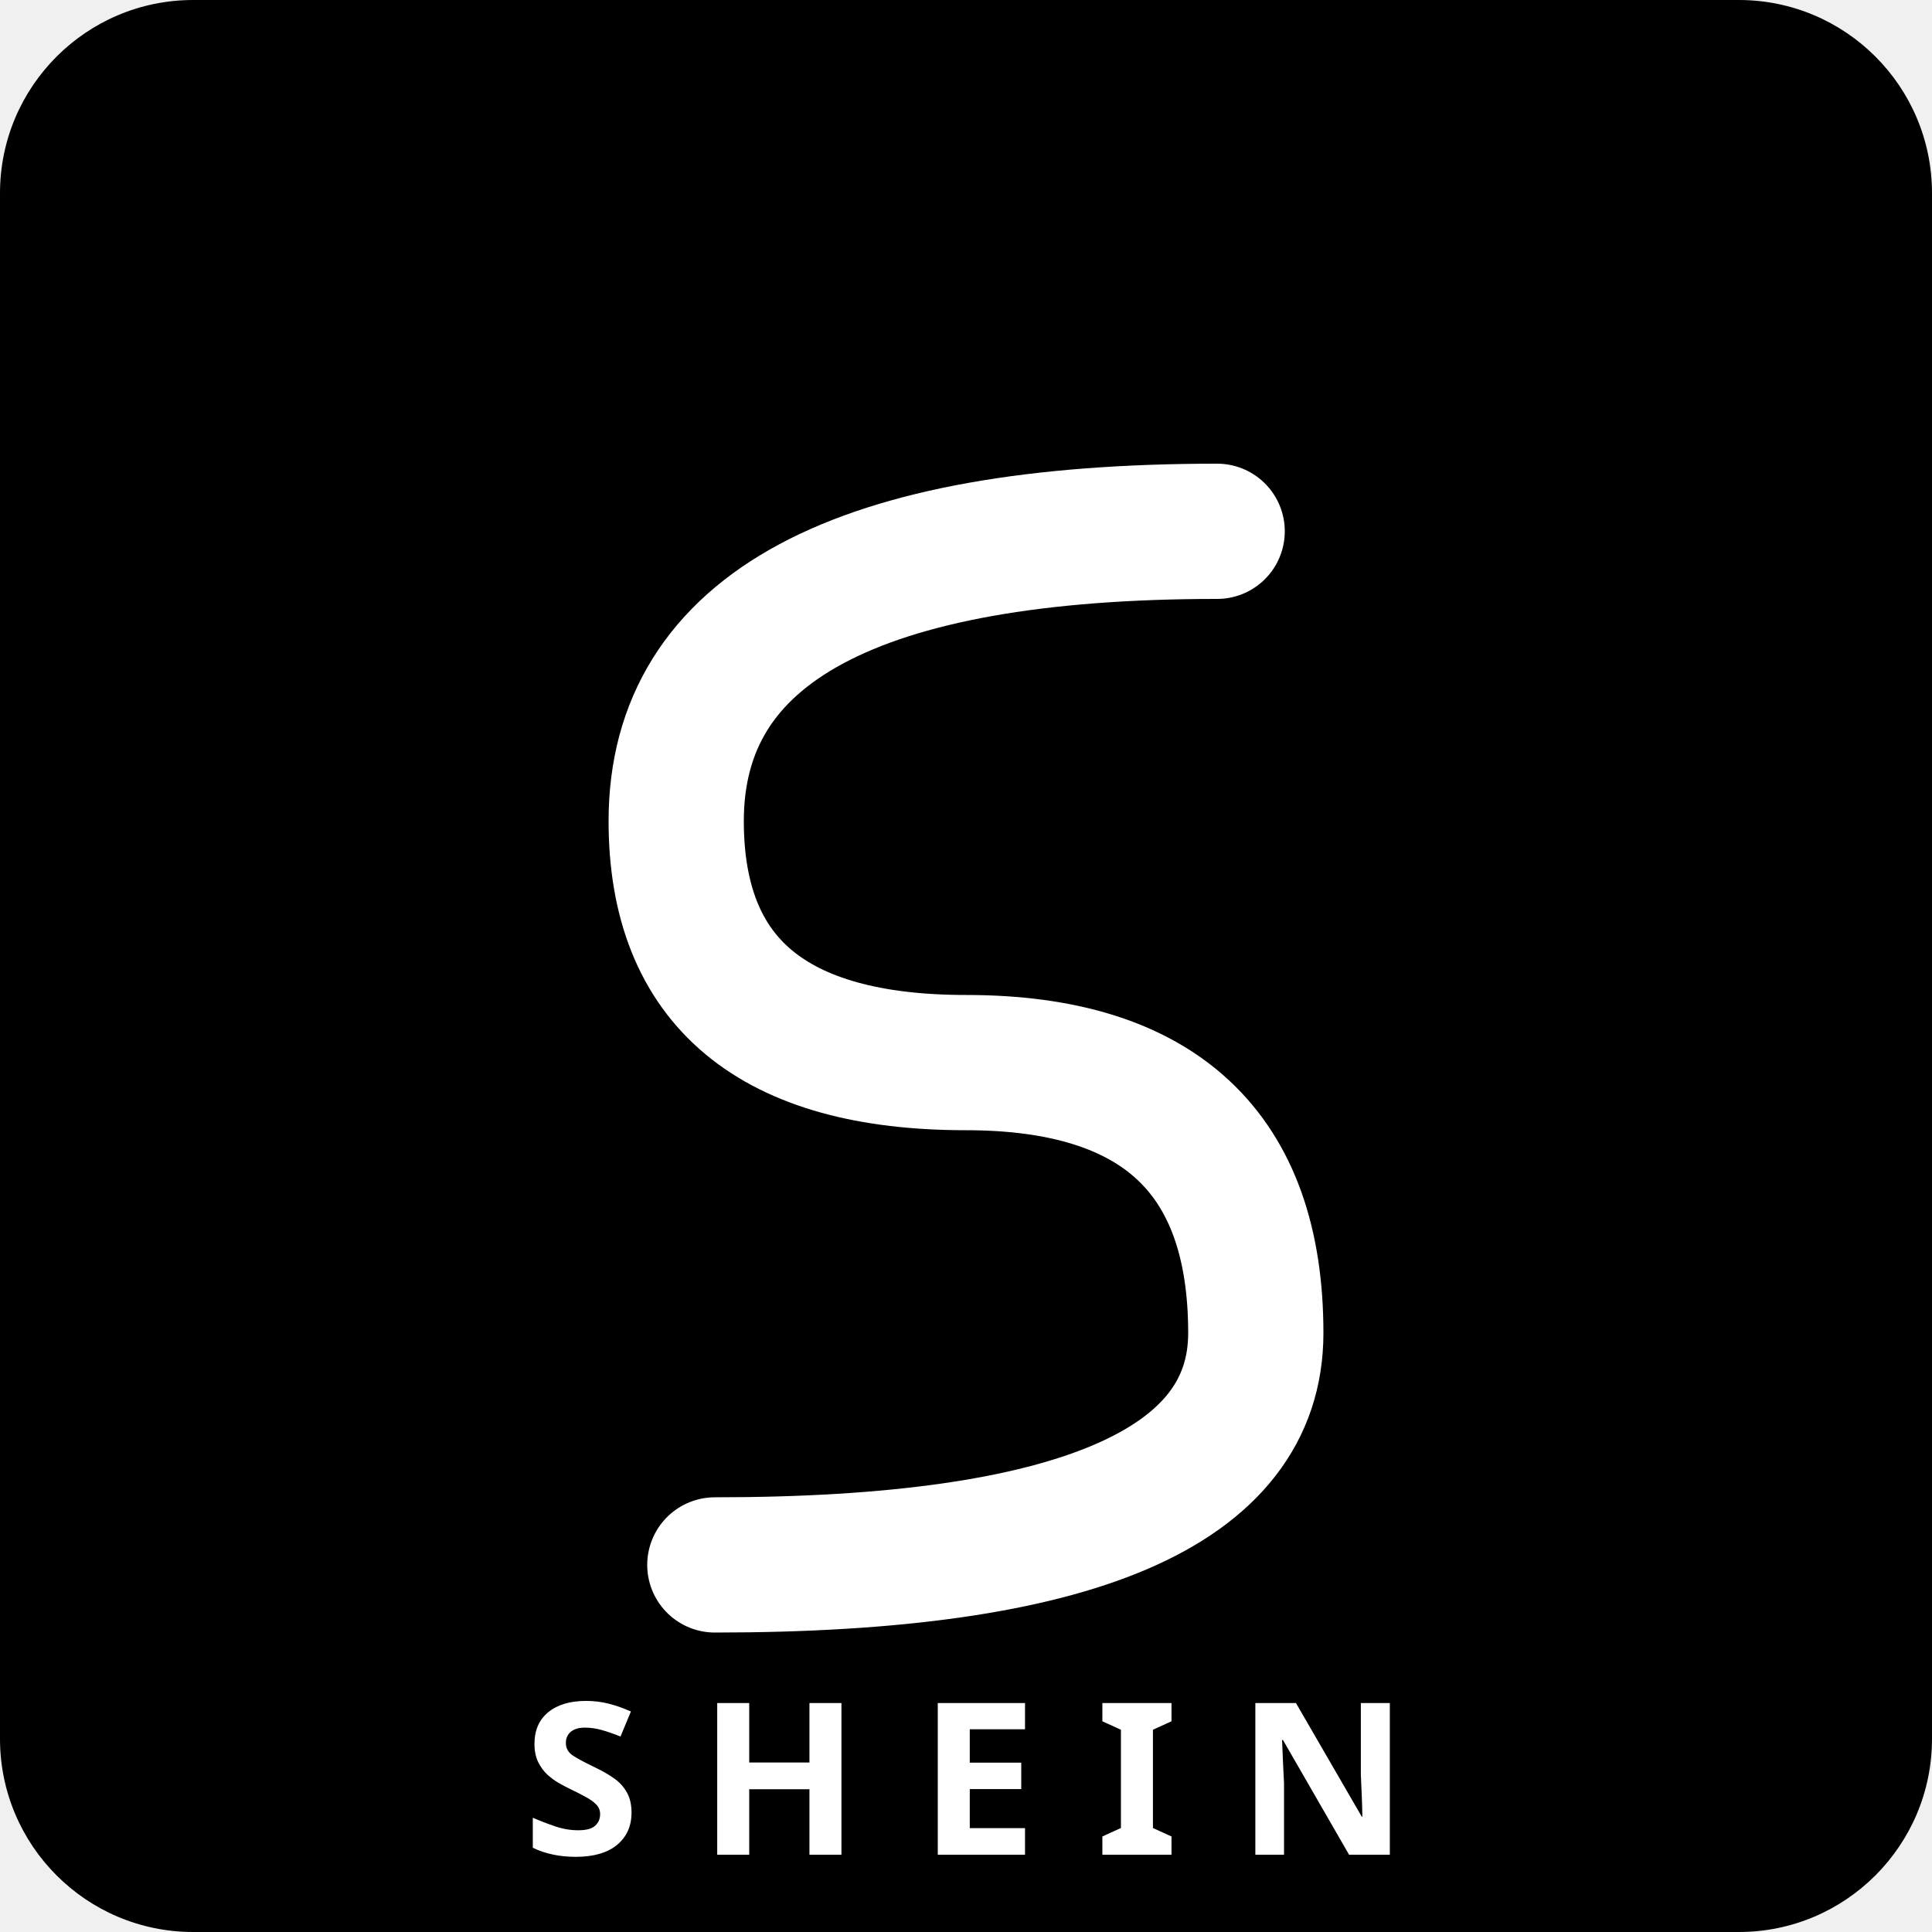
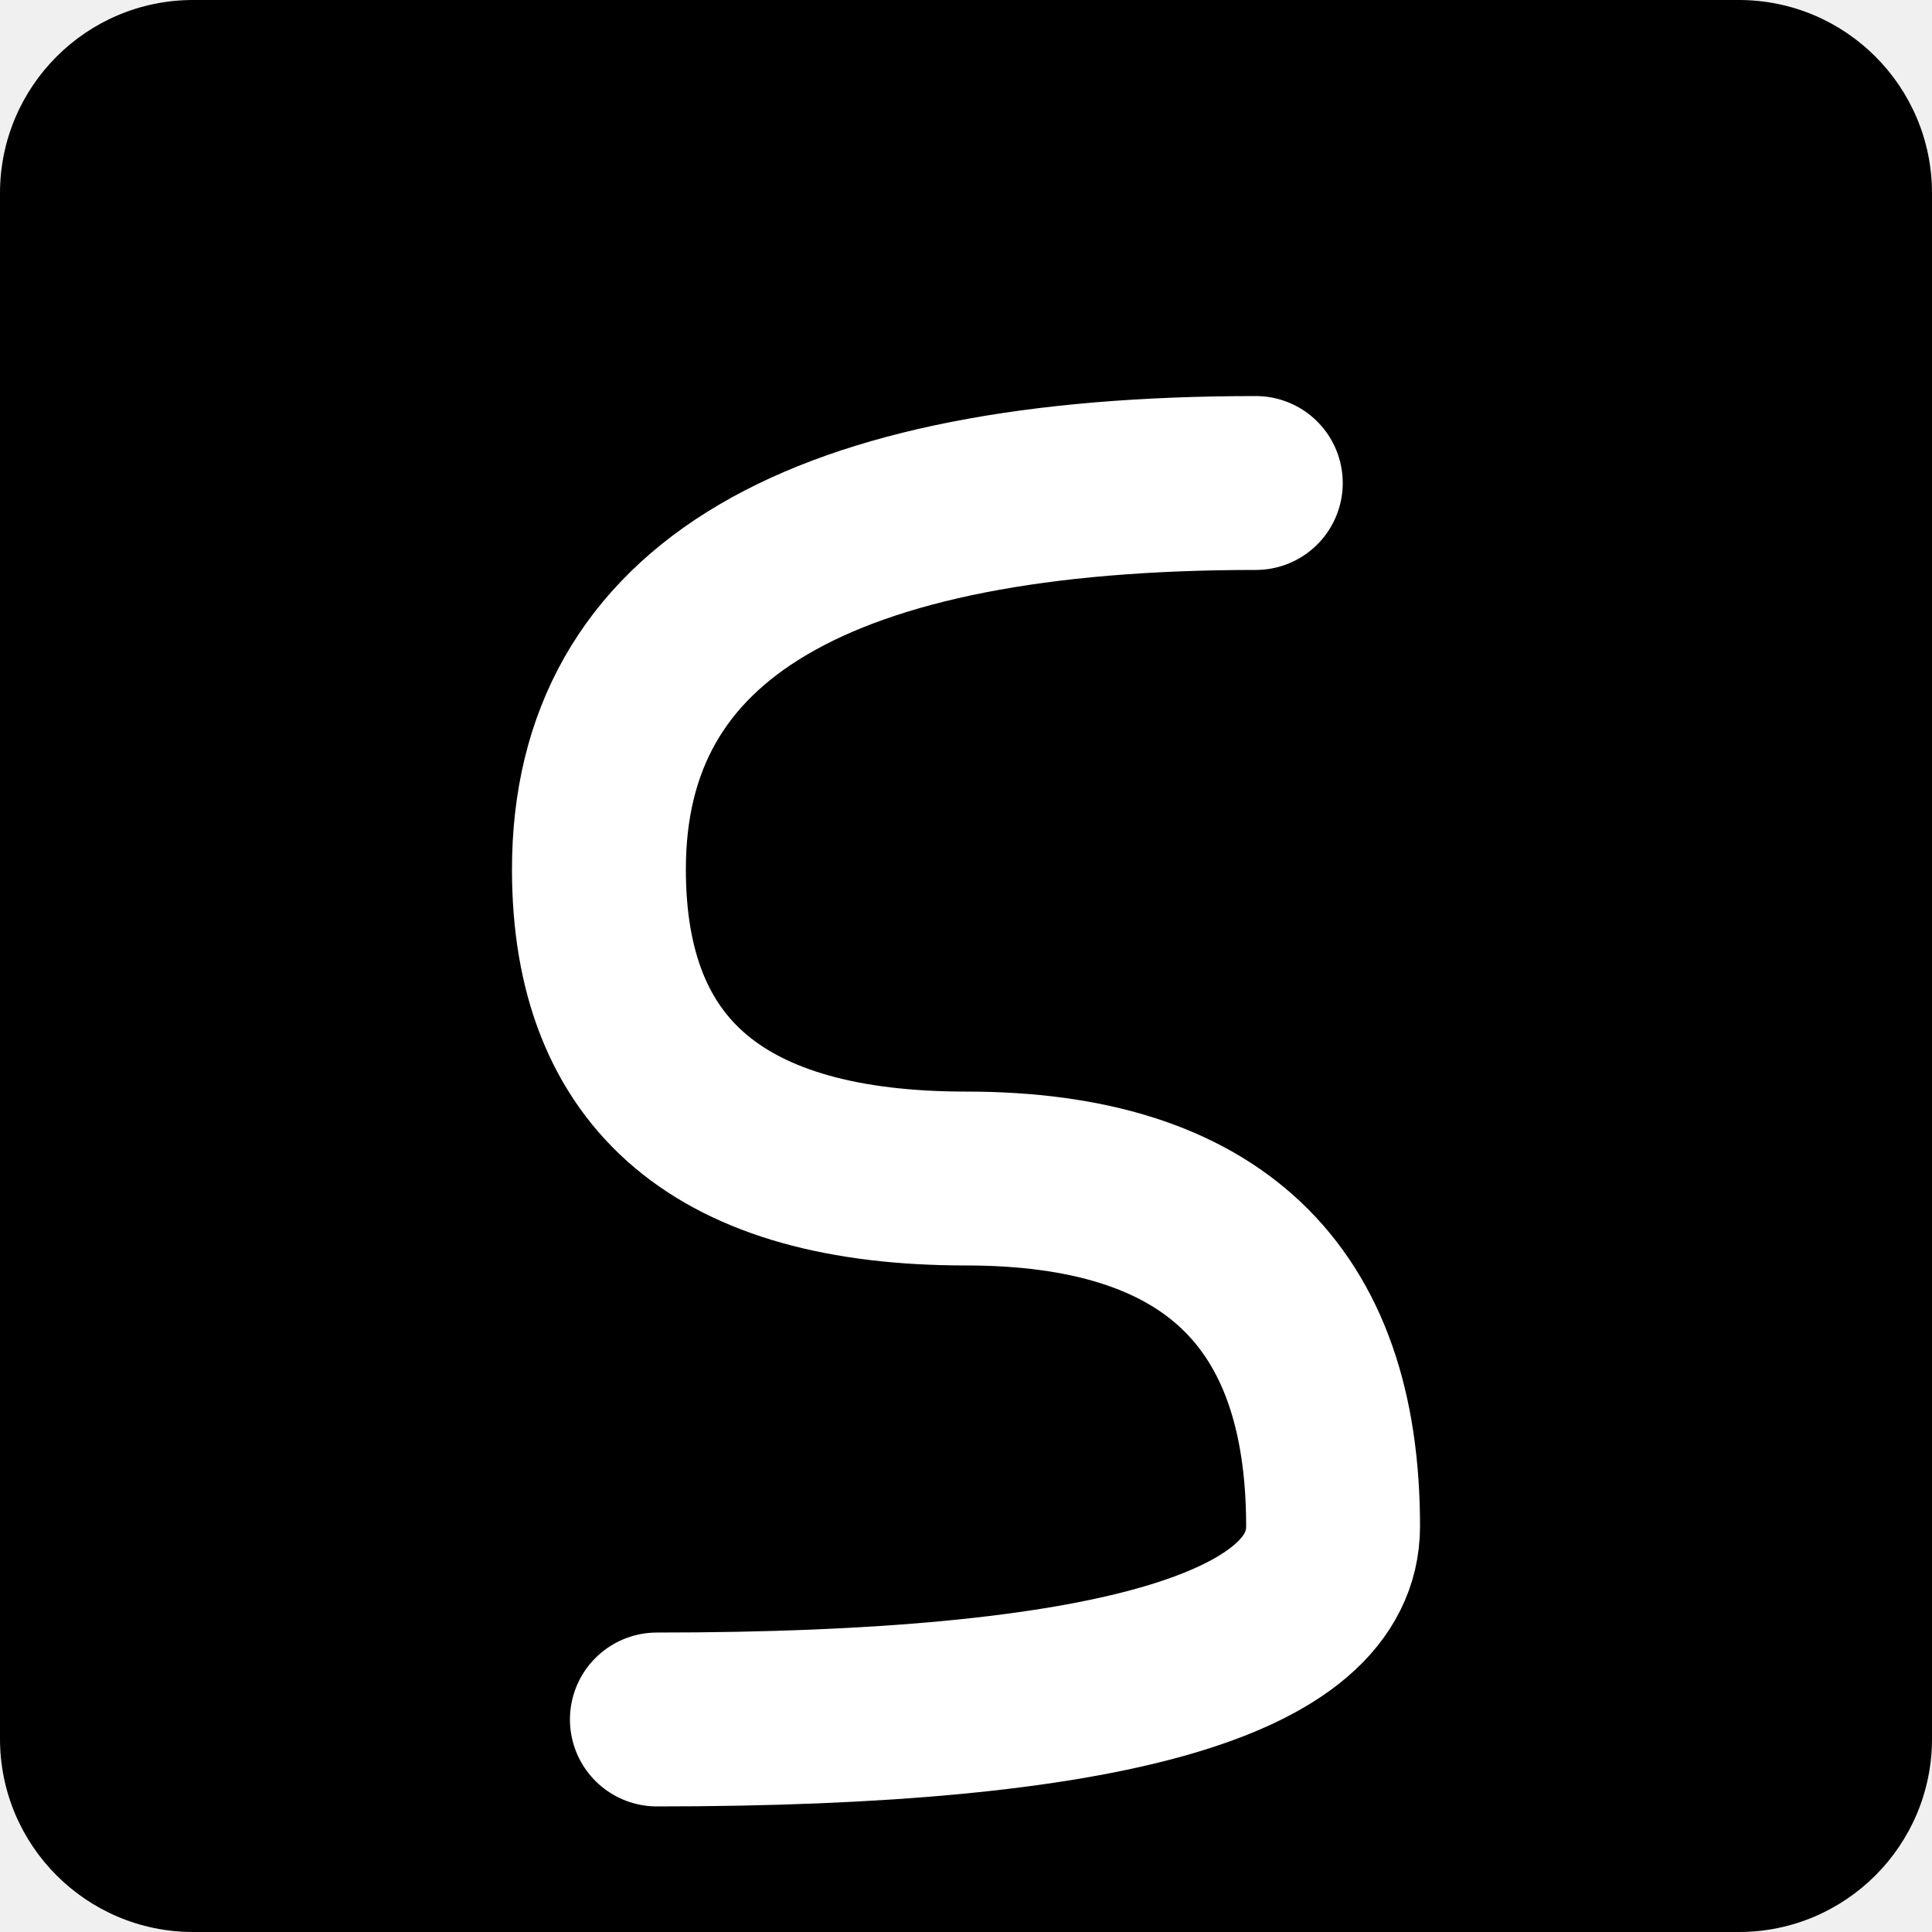
<svg xmlns="http://www.w3.org/2000/svg" viewBox="0 0 200 200" width="200" height="200">
  <rect width="200" height="200" fill="#000" rx="20" />
-   <path d="M126 55 Q70 55 70 85 Q70 110 100 110 Q130 110 130 138 Q130 162 74 162" stroke="#fff" stroke-width="14" fill="none" stroke-linecap="round" />
-   <text x="100" y="192" font-family="Arial Black,sans-serif" font-size="22" font-weight="900" fill="#fff" text-anchor="middle" letter-spacing="6">SHEIN</text>
+   <path d="M130 50 Q62 50 62 90 Q62 122 100 122 Q138 122 138 158 Q138 178 68 178" stroke="#fff" stroke-width="18" fill="none" stroke-linecap="round" />
+   <text x="100" y="196" font-family="Arial Black,sans-serif" font-size="0" fill="#fff" text-anchor="middle" />
</svg>
